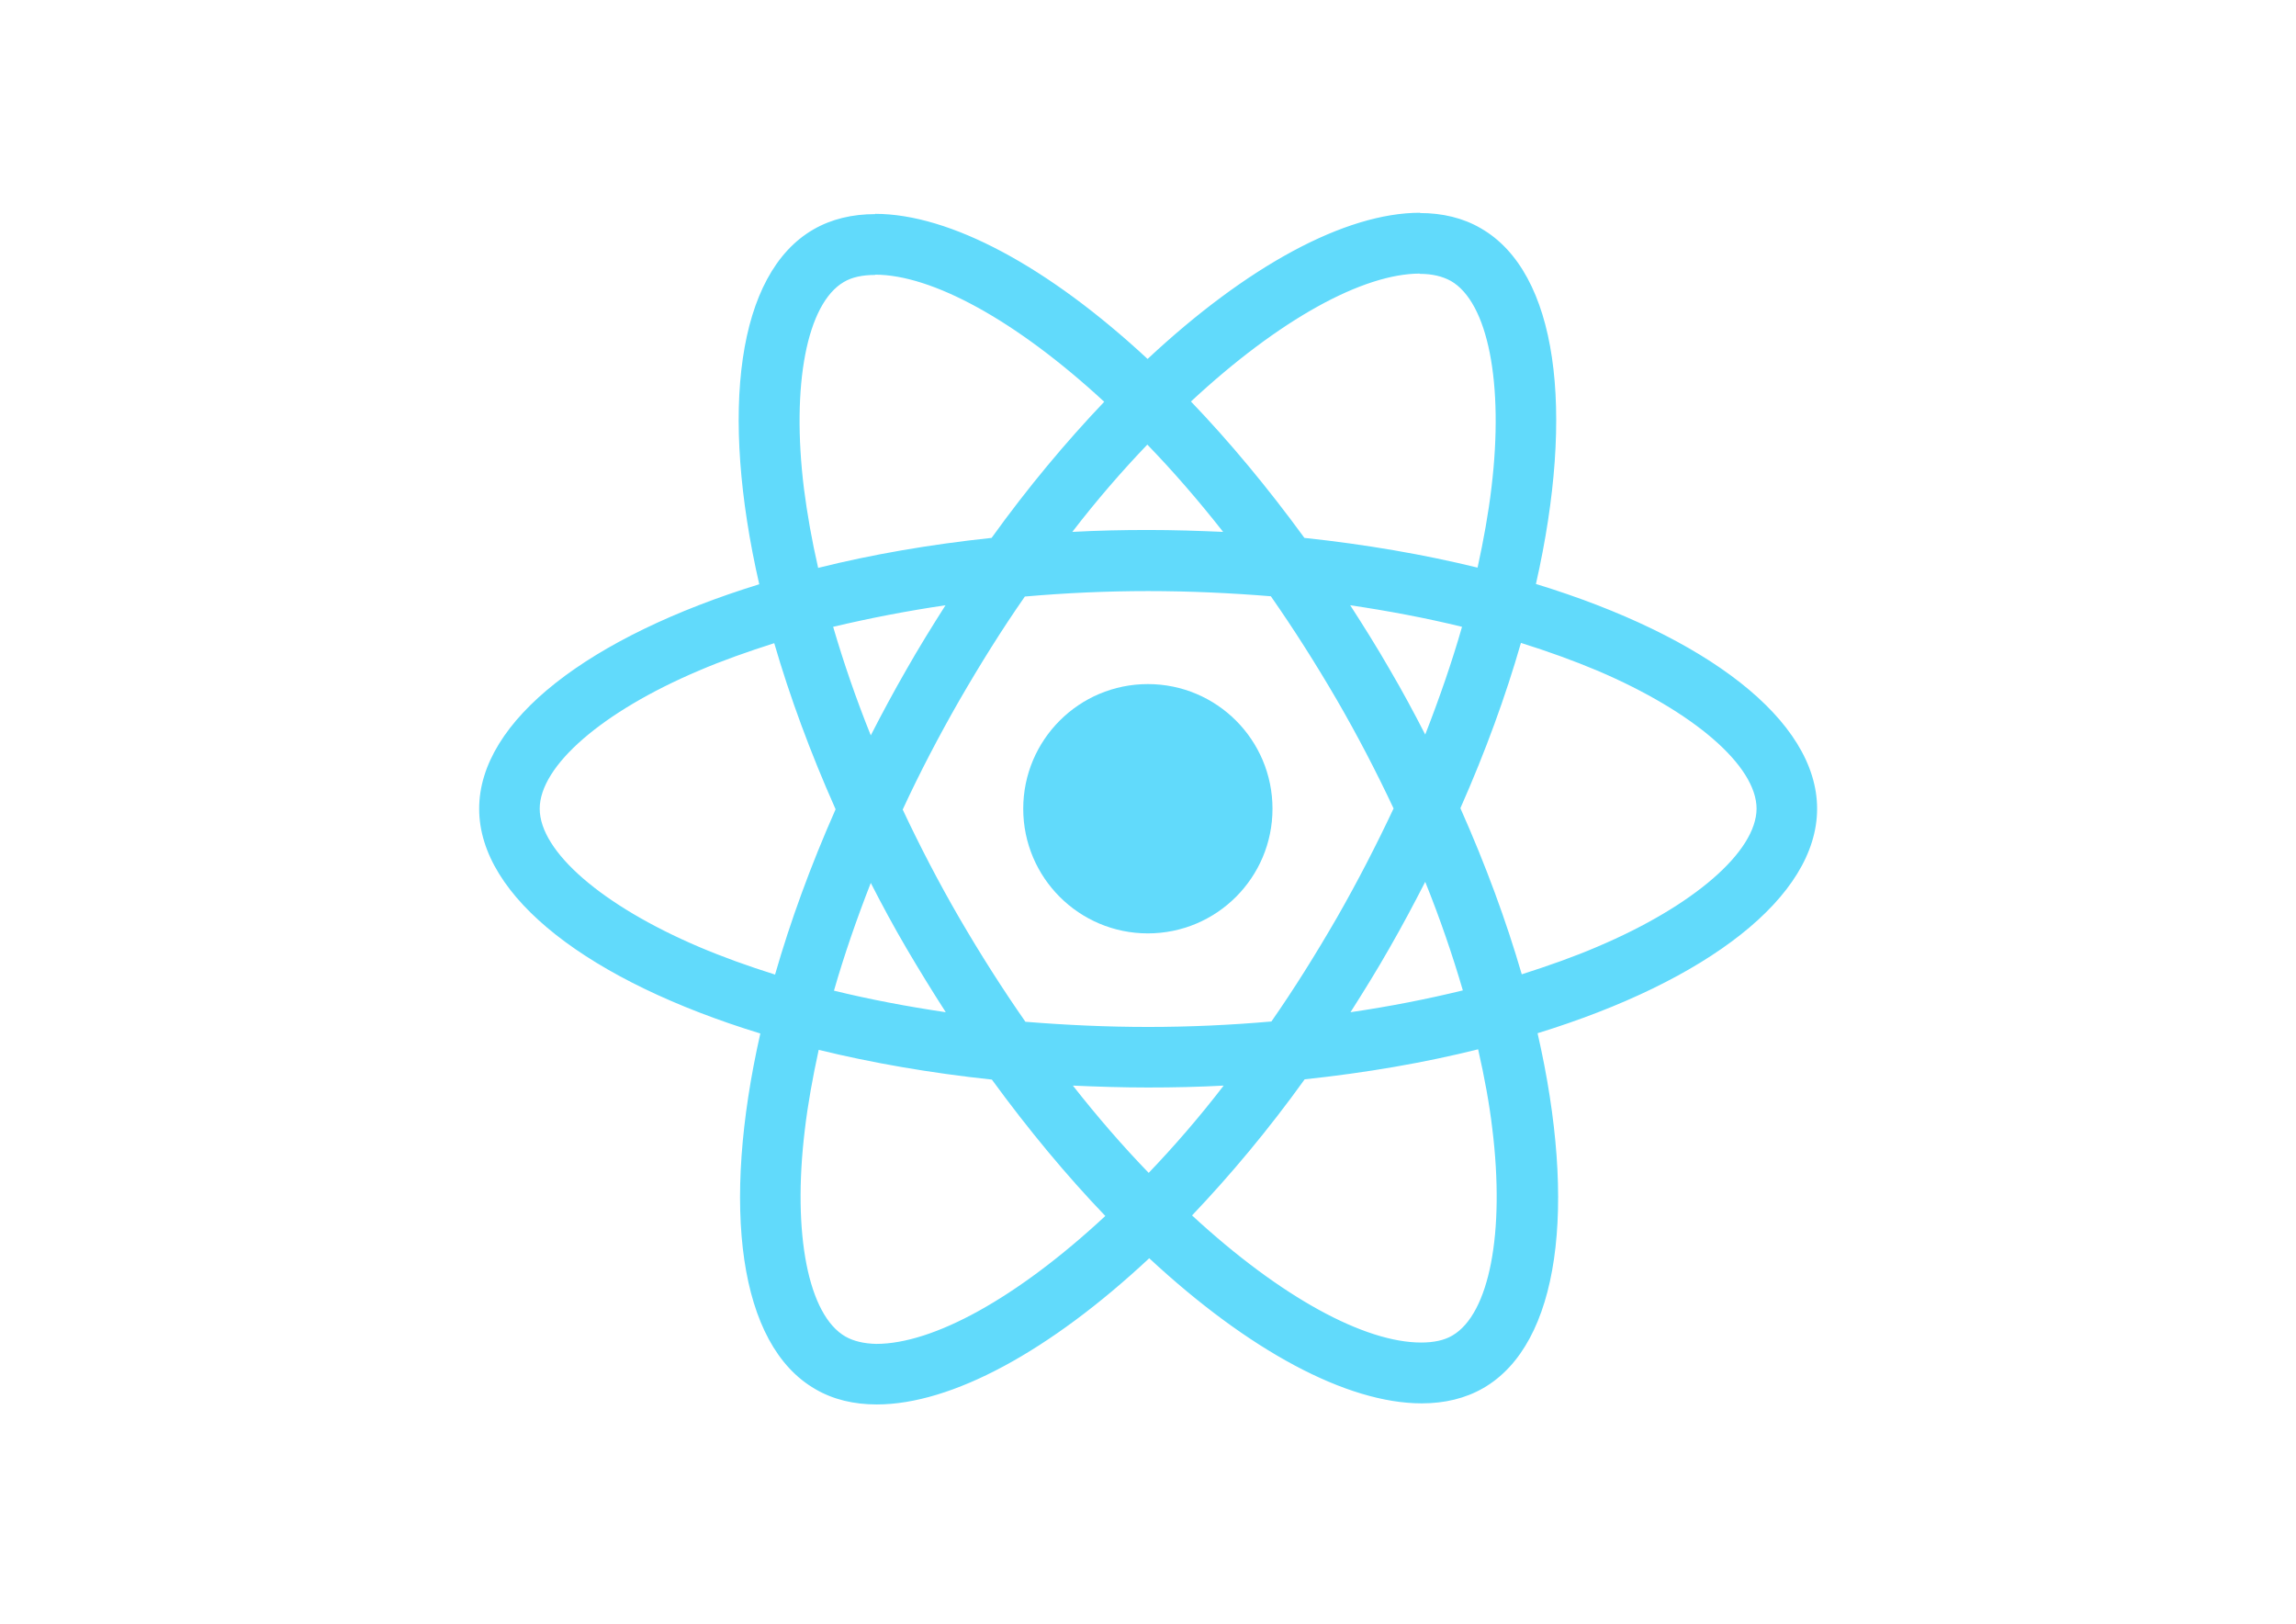
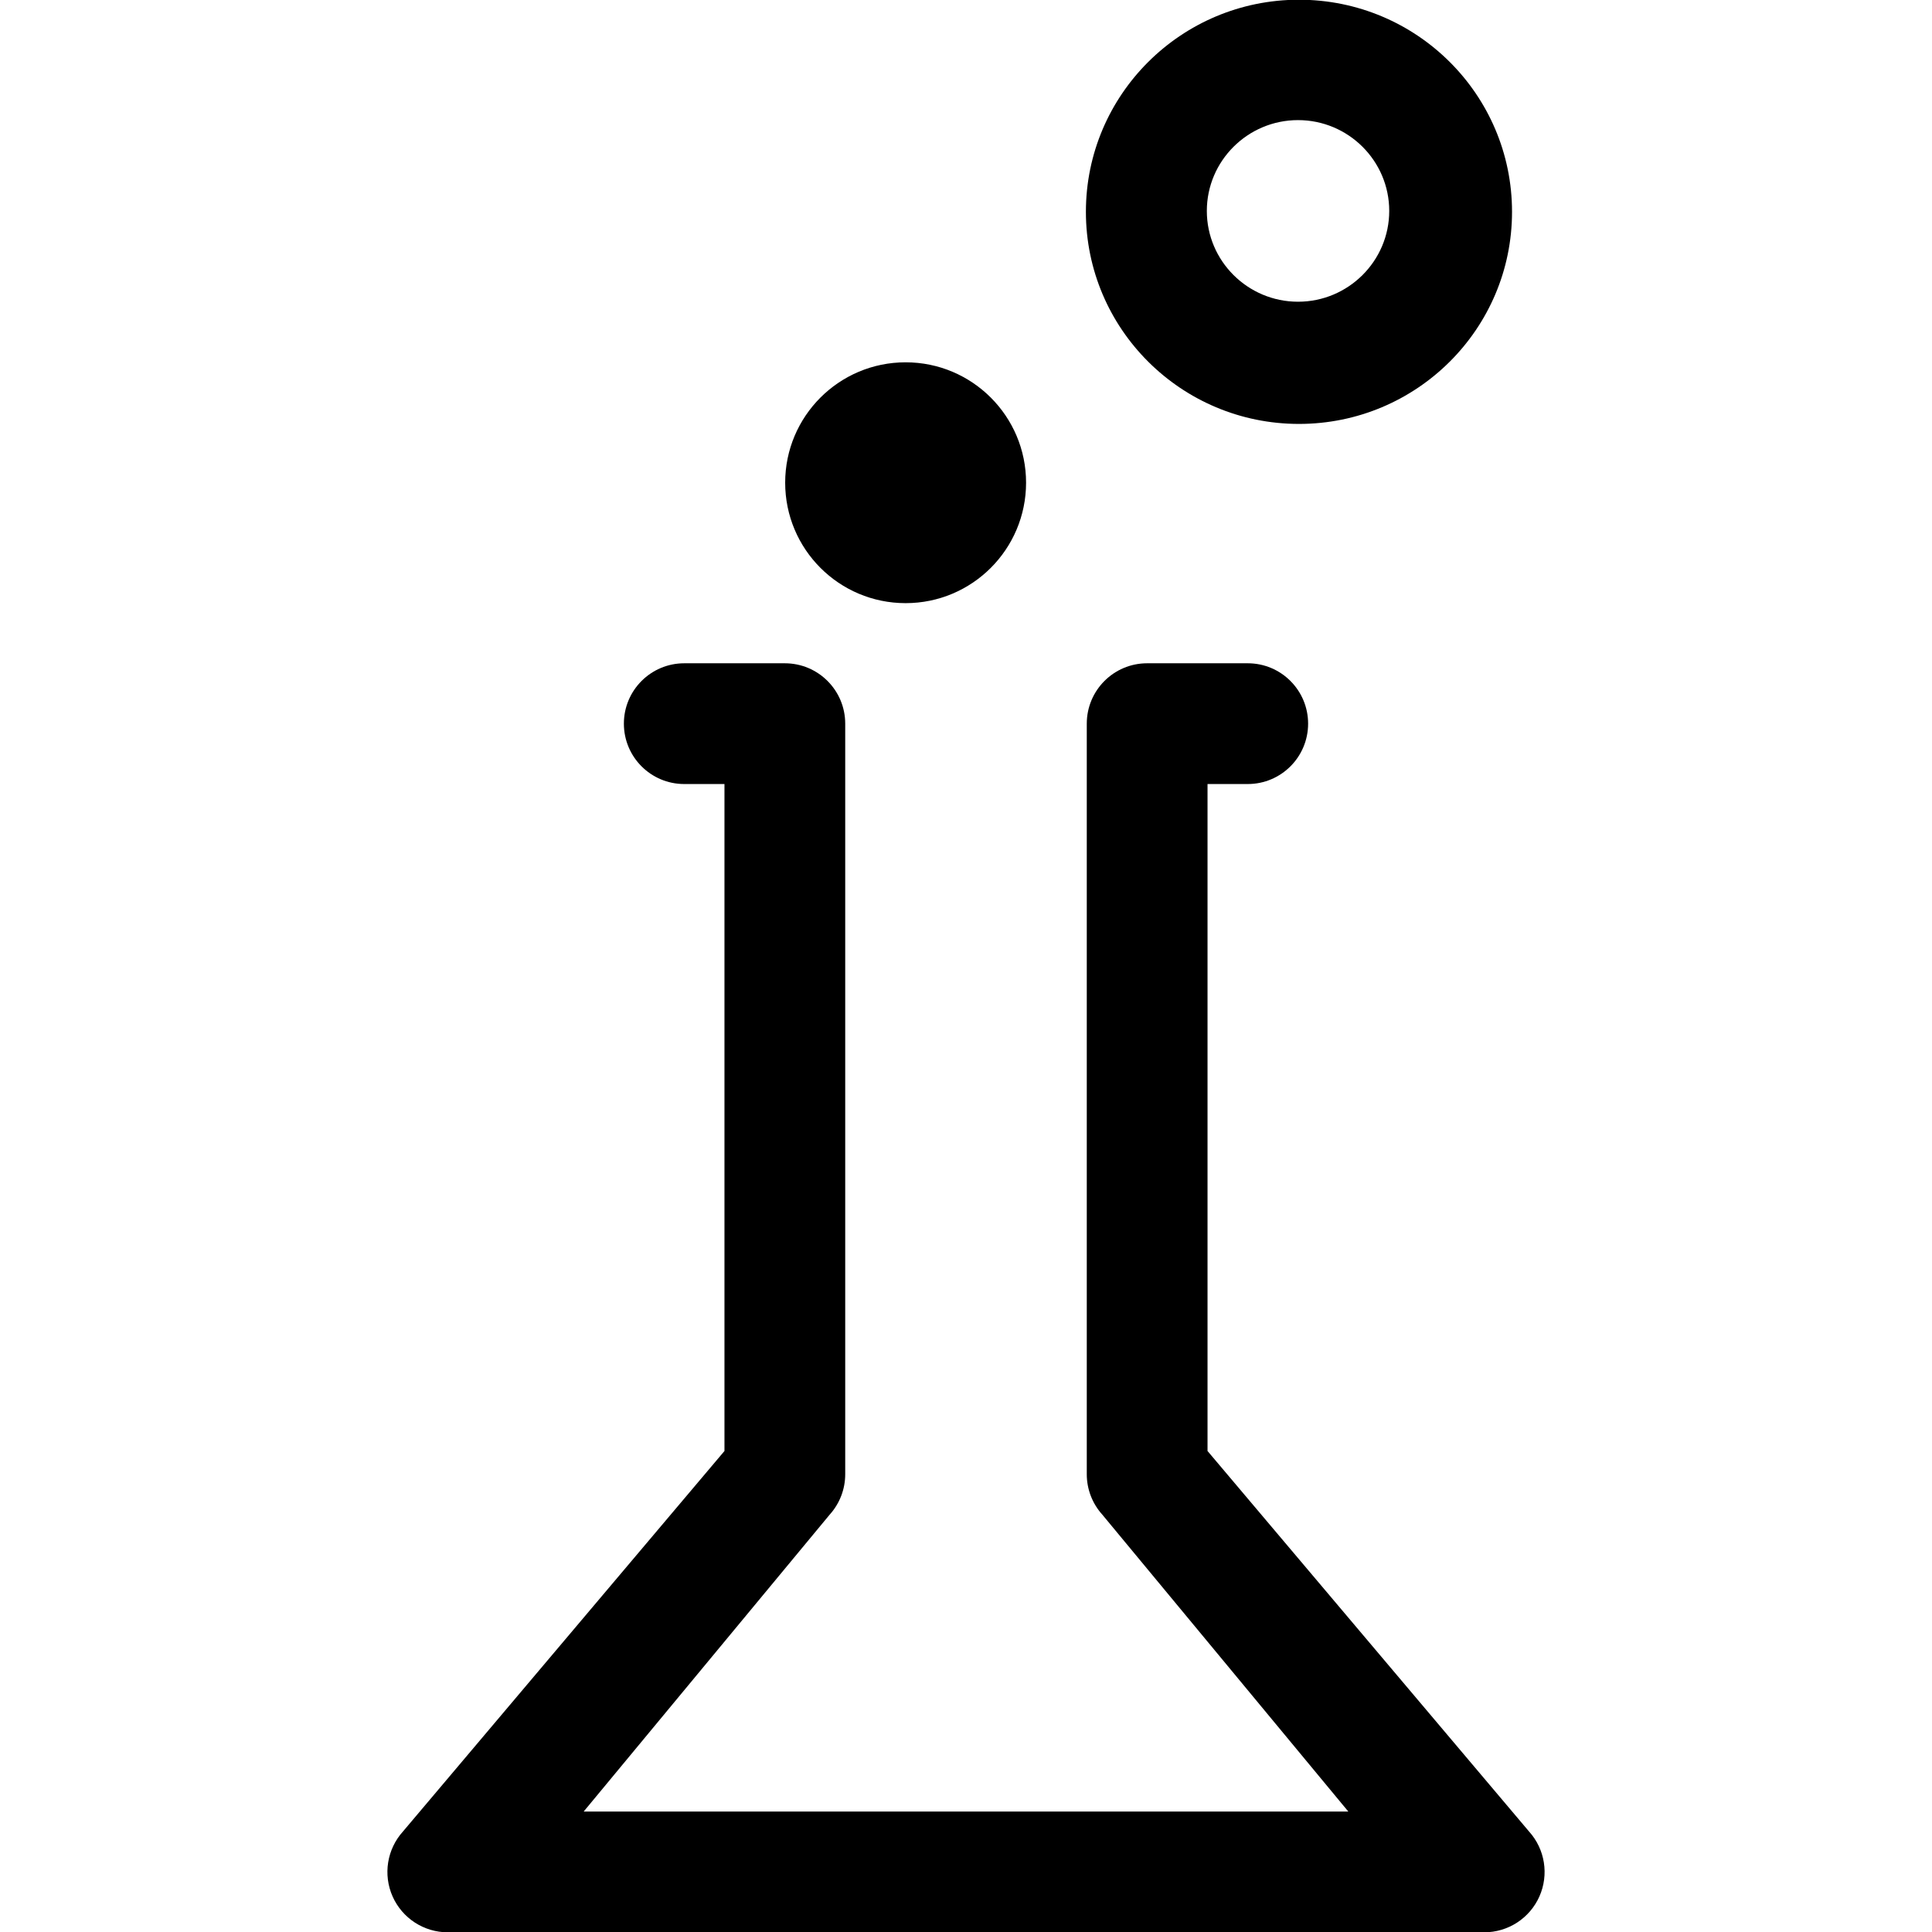
- <svg xmlns="http://www.w3.org/2000/svg" viewBox="0 0 841.9 595.3">
-   <g fill="#61DAFB">
-     <path d="M666.3 296.5c0-32.5-40.7-63.3-103.1-82.4 14.4-63.6 8-114.2-20.2-130.4-6.5-3.8-14.1-5.6-22.4-5.6v22.3c4.6 0 8.3.9 11.4 2.6 13.6 7.8 19.5 37.5 14.9 75.7-1.1 9.4-2.9 19.3-5.1 29.4-19.6-4.8-41-8.5-63.5-10.9-13.5-18.5-27.5-35.3-41.6-50 32.6-30.3 63.2-46.9 84-46.9V78c-27.5 0-63.5 19.6-99.9 53.6-36.4-33.8-72.4-53.2-99.9-53.2v22.3c20.7 0 51.4 16.5 84 46.6-14 14.7-28 31.4-41.3 49.9-22.6 2.4-44 6.1-63.6 11-2.3-10-4-19.7-5.2-29-4.7-38.2 1.1-67.9 14.6-75.8 3-1.8 6.9-2.6 11.5-2.6V78.5c-8.4 0-16 1.8-22.6 5.6-28.1 16.2-34.4 66.7-19.9 130.1-62.2 19.2-102.7 49.9-102.7 82.3 0 32.5 40.7 63.3 103.1 82.4-14.4 63.6-8 114.2 20.2 130.4 6.5 3.8 14.1 5.6 22.5 5.6 27.5 0 63.5-19.6 99.9-53.6 36.4 33.8 72.4 53.2 99.9 53.2 8.4 0 16-1.8 22.6-5.6 28.1-16.2 34.4-66.7 19.9-130.1 62-19.1 102.5-49.9 102.5-82.3zm-130.2-66.7c-3.7 12.9-8.3 26.2-13.5 39.5-4.1-8-8.4-16-13.1-24-4.6-8-9.5-15.8-14.4-23.4 14.2 2.1 27.9 4.7 41 7.9zm-45.8 106.5c-7.8 13.5-15.8 26.3-24.1 38.2-14.9 1.3-30 2-45.2 2-15.1 0-30.2-.7-45-1.9-8.3-11.9-16.4-24.6-24.2-38-7.6-13.1-14.5-26.4-20.8-39.8 6.2-13.4 13.2-26.8 20.7-39.9 7.8-13.5 15.8-26.3 24.1-38.2 14.9-1.3 30-2 45.2-2 15.1 0 30.2.7 45 1.9 8.3 11.9 16.4 24.6 24.2 38 7.6 13.1 14.5 26.4 20.8 39.8-6.3 13.4-13.2 26.8-20.7 39.9zm32.3-13c5.4 13.4 10 26.8 13.8 39.8-13.1 3.2-26.9 5.9-41.2 8 4.9-7.7 9.8-15.6 14.4-23.7 4.6-8 8.9-16.1 13-24.1zM421.2 430c-9.3-9.6-18.6-20.3-27.8-32 9 .4 18.2.7 27.5.7 9.4 0 18.7-.2 27.8-.7-9 11.7-18.3 22.4-27.5 32zm-74.4-58.9c-14.2-2.1-27.9-4.7-41-7.9 3.7-12.9 8.3-26.2 13.5-39.5 4.1 8 8.4 16 13.1 24 4.7 8 9.5 15.8 14.4 23.4zM420.7 163c9.3 9.6 18.6 20.3 27.8 32-9-.4-18.2-.7-27.5-.7-9.4 0-18.7.2-27.8.7 9-11.7 18.3-22.4 27.5-32zm-74 58.9c-4.9 7.7-9.8 15.6-14.4 23.7-4.6 8-8.9 16-13 24-5.4-13.4-10-26.8-13.8-39.8 13.1-3.1 26.9-5.8 41.2-7.9zm-90.5 125.2c-35.4-15.1-58.3-34.9-58.3-50.6 0-15.7 22.9-35.6 58.3-50.6 8.6-3.7 18-7 27.7-10.1 5.7 19.6 13.2 40 22.5 60.9-9.2 20.8-16.6 41.1-22.2 60.6-9.9-3.1-19.3-6.5-28-10.2zM310 490c-13.6-7.8-19.5-37.5-14.9-75.7 1.1-9.4 2.9-19.3 5.1-29.4 19.6 4.8 41 8.5 63.5 10.9 13.5 18.5 27.5 35.3 41.6 50-32.6 30.3-63.2 46.9-84 46.9-4.5-.1-8.3-1-11.3-2.7zm237.2-76.2c4.7 38.2-1.1 67.9-14.6 75.8-3 1.8-6.9 2.6-11.5 2.6-20.7 0-51.4-16.5-84-46.6 14-14.7 28-31.4 41.3-49.9 22.6-2.4 44-6.1 63.6-11 2.3 10.1 4.1 19.8 5.2 29.1zm38.5-66.7c-8.6 3.7-18 7-27.7 10.1-5.7-19.6-13.2-40-22.5-60.9 9.2-20.8 16.6-41.1 22.2-60.6 9.9 3.1 19.3 6.5 28.1 10.2 35.4 15.1 58.3 34.9 58.3 50.6-.1 15.7-23 35.6-58.4 50.6zM320.8 78.4z" />
-     <circle cx="420.9" cy="296.5" r="45.7" />
-     <path d="M520.5 78.1z" />
-   </g>
+ <svg xmlns="http://www.w3.org/2000/svg" stroke="currentColor" fill="currentColor" stroke-width="0" viewBox="0 0 1024 1024" height="200px" width="200px">
+   <path d="M810.416 970.72L640.015 769.056V415.552h21.312c17.68 0 32-14.32 32-32s-14.32-32-32-32h-53.312c-17.68 0-32 14.32-32 32v397.824a31.944 31.944 0 0 0 8.256 21.44l130.368 157.343h-405.28l130.368-157.344a31.944 31.944 0 0 0 8.256-21.44V383.553c0-17.68-14.32-32-32-32H362.67c-17.68 0-32 14.32-32 32s14.32 32 32 32h21.312v353.504l-170.4 201.664a32.039 32.039 0 0 0-5.504 34.431 32.001 32.001 0 0 0 29.249 19.01h549.344a32.001 32.001 0 0 0 29.249-19.01c5.12-11.551 2.976-25.055-5.504-34.431zM479.999 319.68c35.264 0 63.84-28.592 63.84-63.84 0-35.216-28.576-63.807-63.84-63.807-35.28 0-63.84 28.591-63.84 63.807 0 35.248 28.56 63.84 63.84 63.84zm208.48-94.992c62.368 0 112.928-50.336 112.928-112.416S750.863-.144 688.479-.144c-62.352 0-112.928 50.336-112.928 112.416s50.576 112.416 112.928 112.416zm-.496-161.025c26.656 0 48.336 21.584 48.336 48.128 0 26.528-21.68 48.128-48.336 48.128s-48.336-21.6-48.336-48.128c.016-26.544 21.68-48.128 48.336-48.128z" />
</svg>
